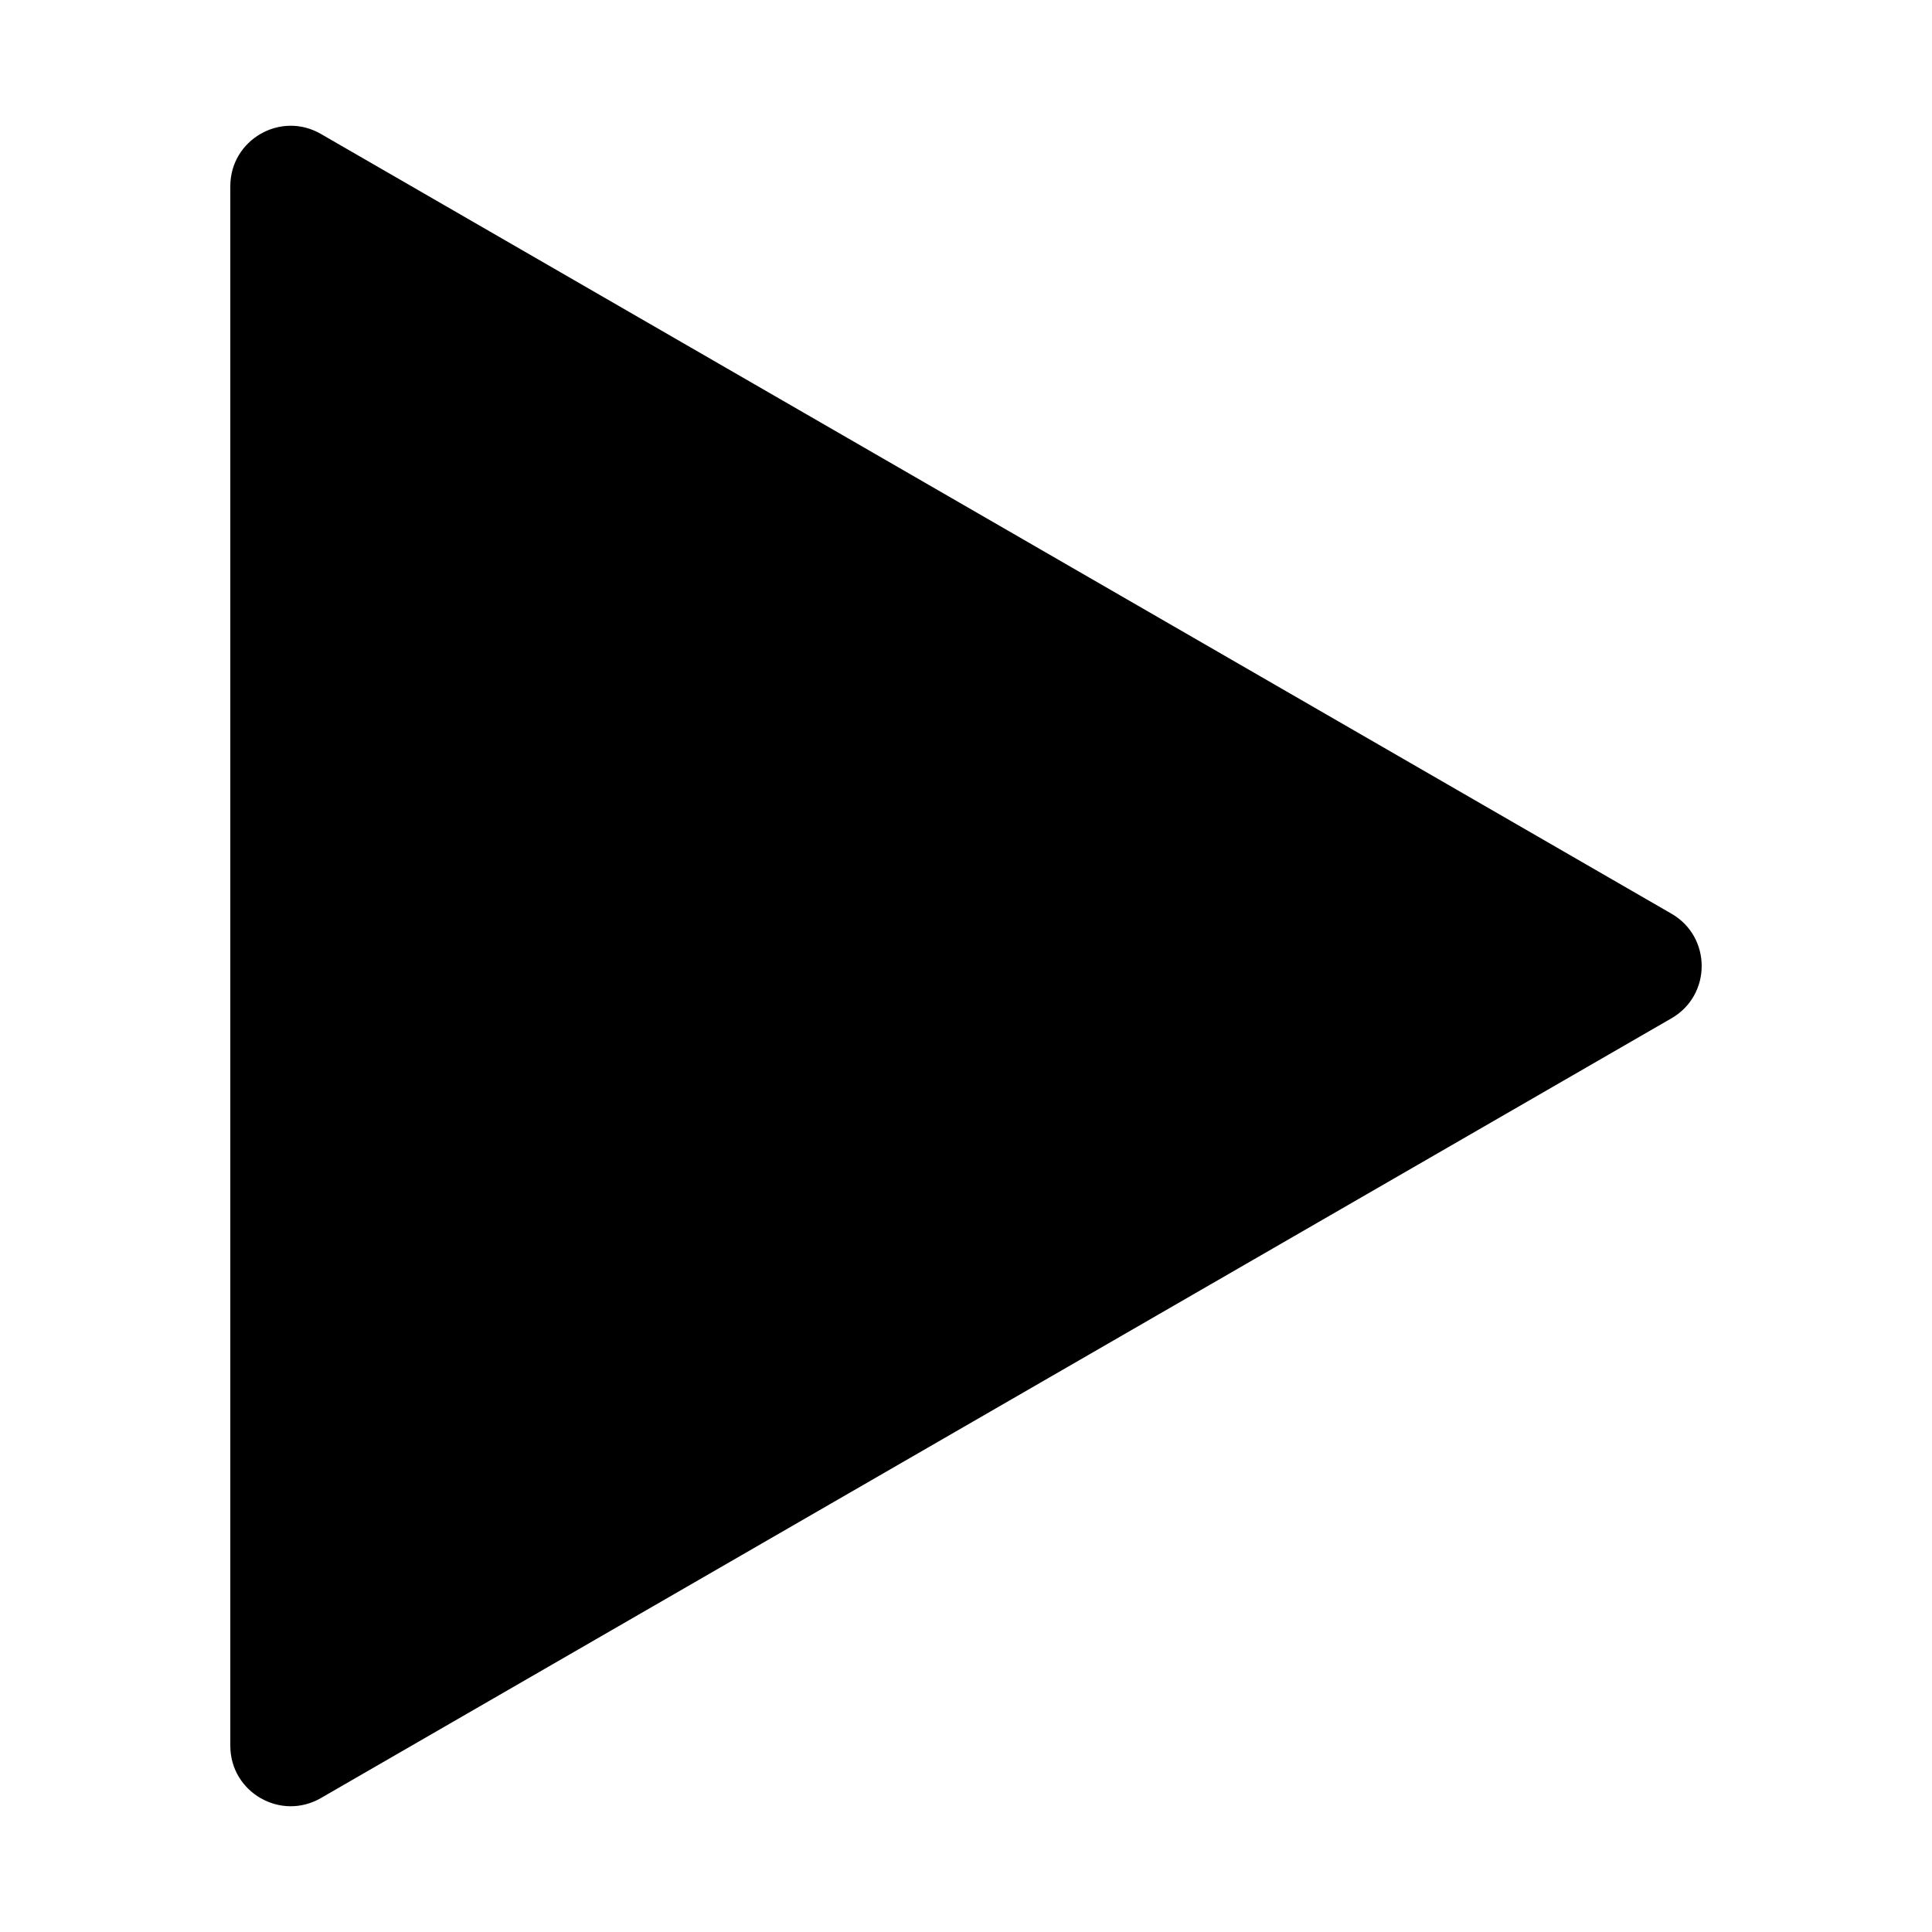
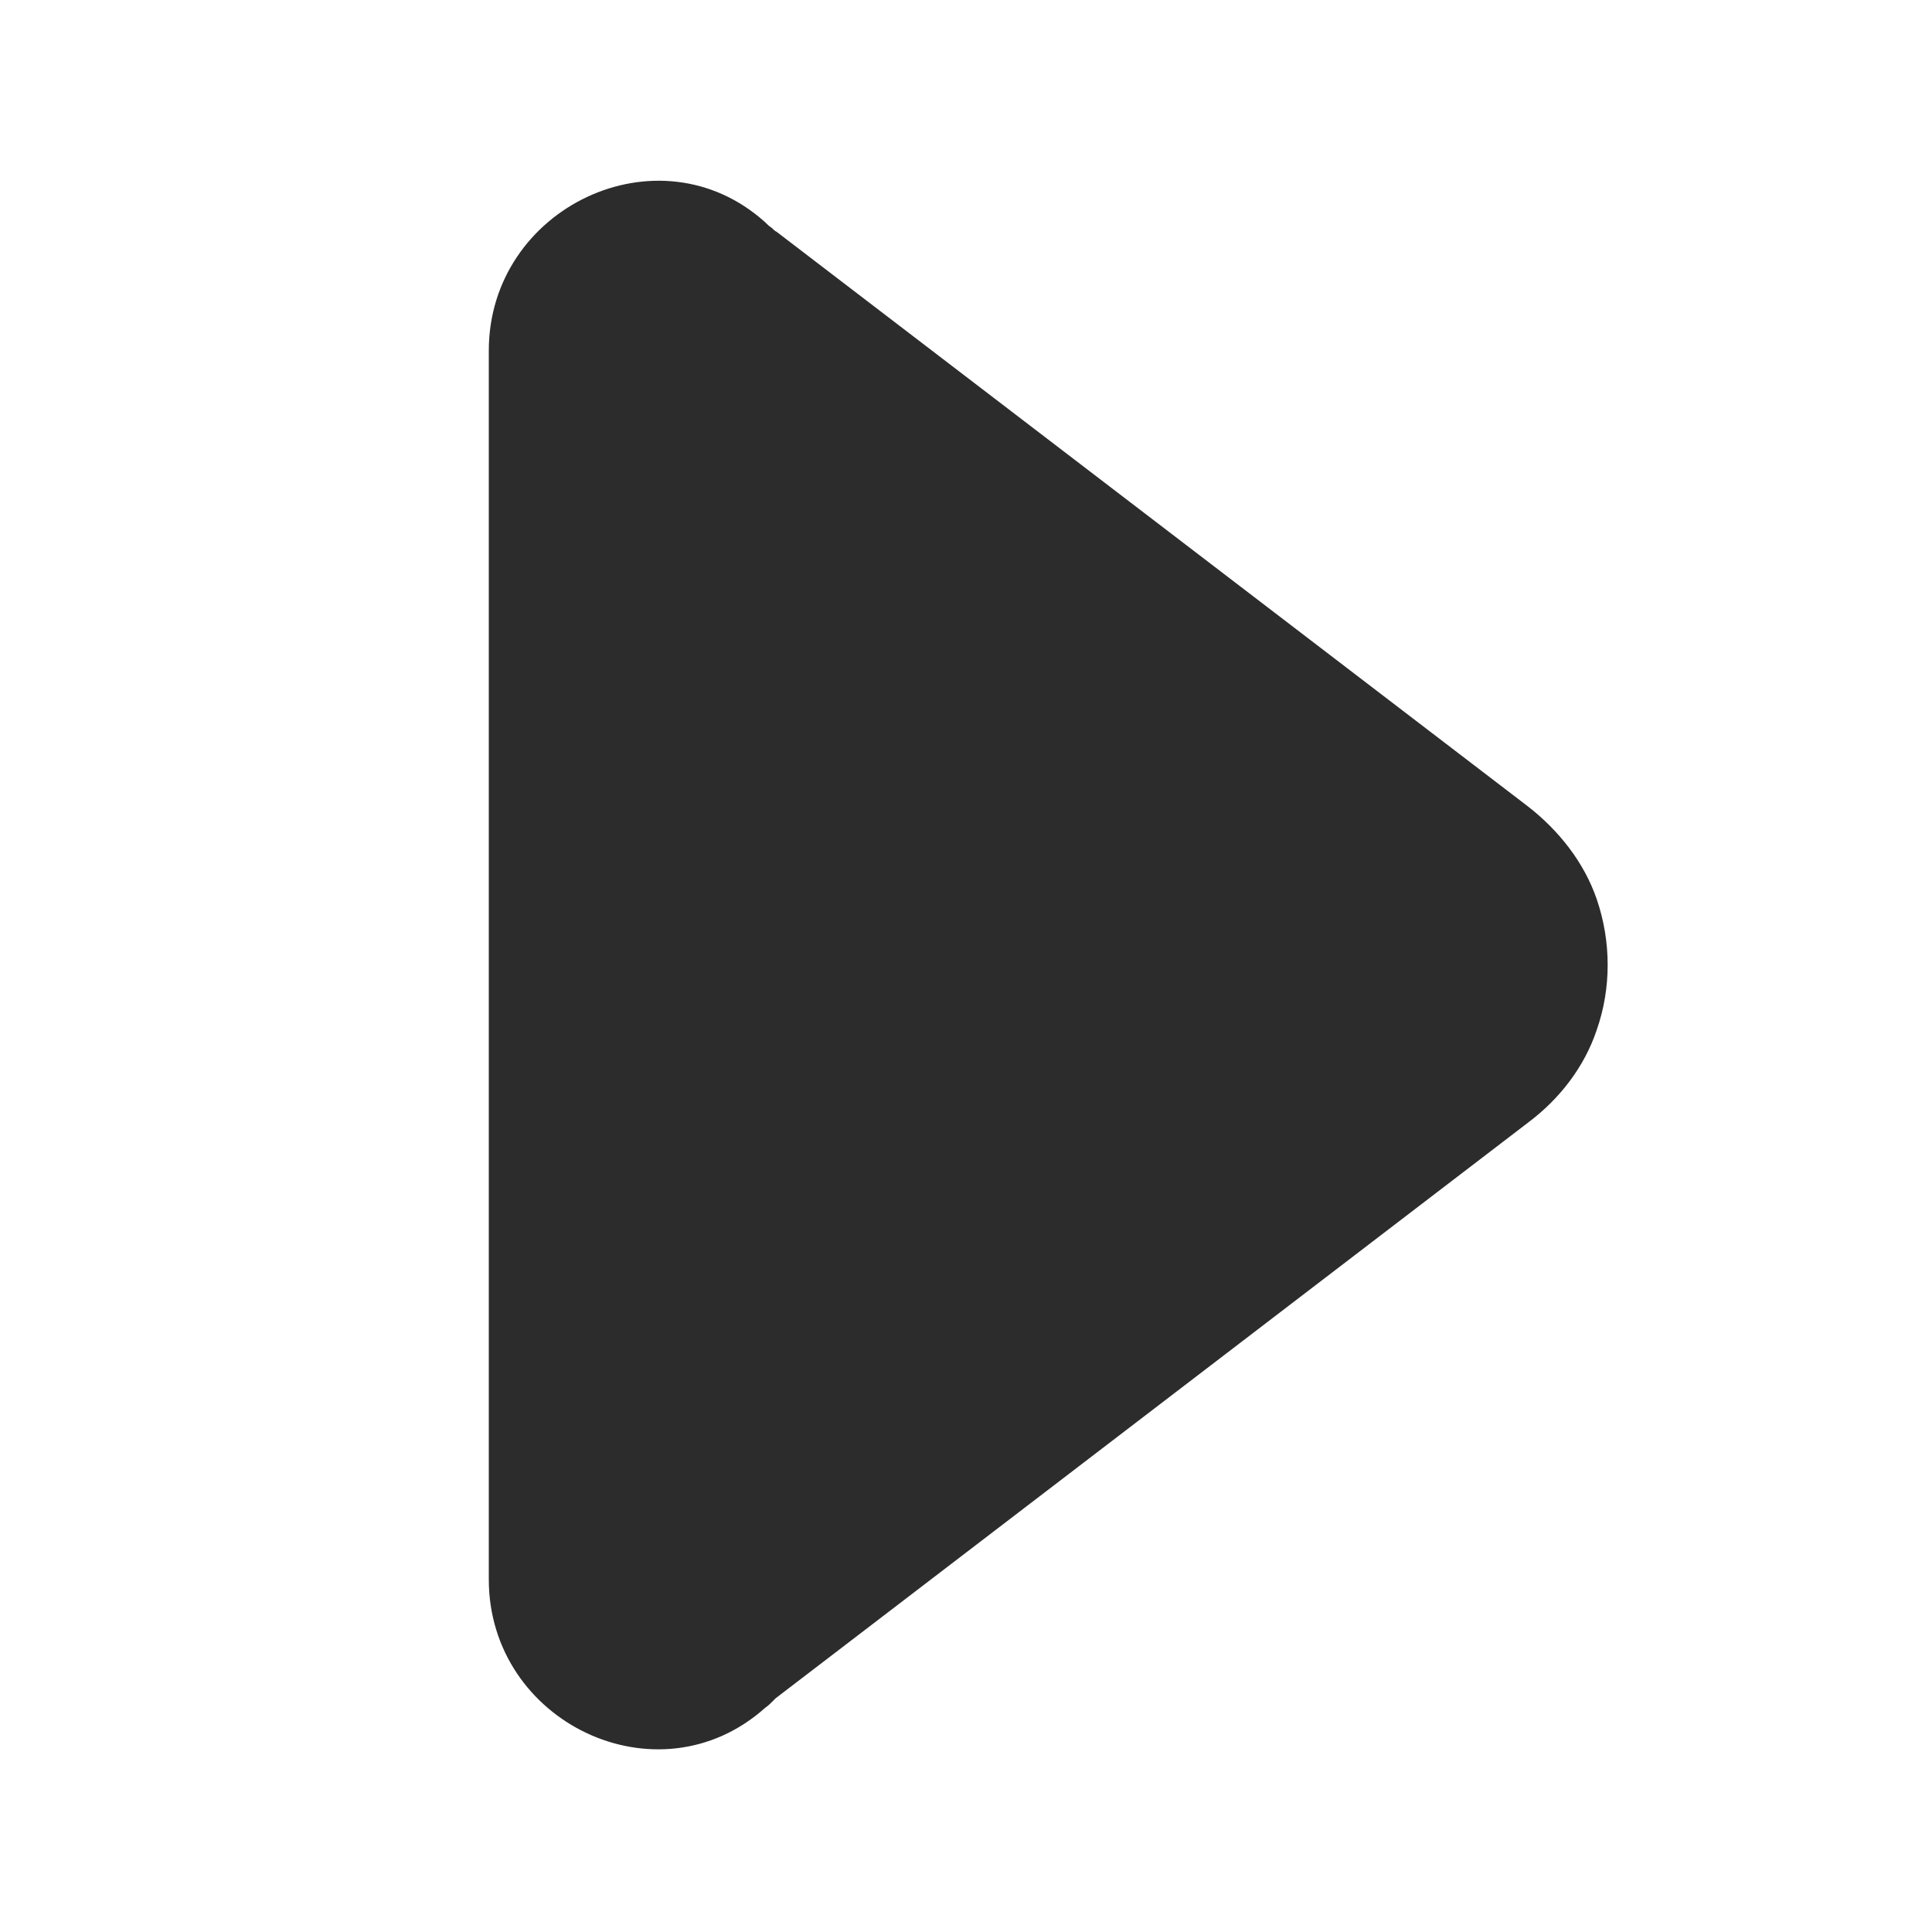
- <svg xmlns="http://www.w3.org/2000/svg" t="1599547733758" class="icon" viewBox="0 0 1024 1024" version="1.1" p-id="10025" width="200" height="200">
-   <defs>
-     <style type="text/css" />
-   </defs>
-   <path d="M885.93 484.287L170.07 70.986c-21.333-12.317-48 3.079-48 27.713v826.603c0 24.634 26.667 40.03 48 27.713l715.86-413.302c21.333-12.317 21.333-43.109 0-55.426z" p-id="10026" />
+ <svg xmlns="http://www.w3.org/2000/svg" class="icon" width="200px" height="200.00px" viewBox="0 0 1024 1024" version="1.1">
+   <path fill="#2c2c2c" d="M259.072 837.12V185.856c0-75.776 90.112-118.784 146.432-68.096 1.024 1.024 2.048 2.048 3.584 3.072 1.024 1.024 1.536 1.536 2.56 2.048l398.336 304.64c16.384 12.8 29.696 29.696 36.352 49.152 7.68 22.528 7.68 47.104 0 69.12-6.656 19.968-19.968 36.864-36.352 49.152l-398.848 305.152-1.536 1.536c-1.024 1.024-2.56 2.56-4.096 3.584-56.832 50.688-146.432 7.68-146.432-68.096z" />
</svg>
